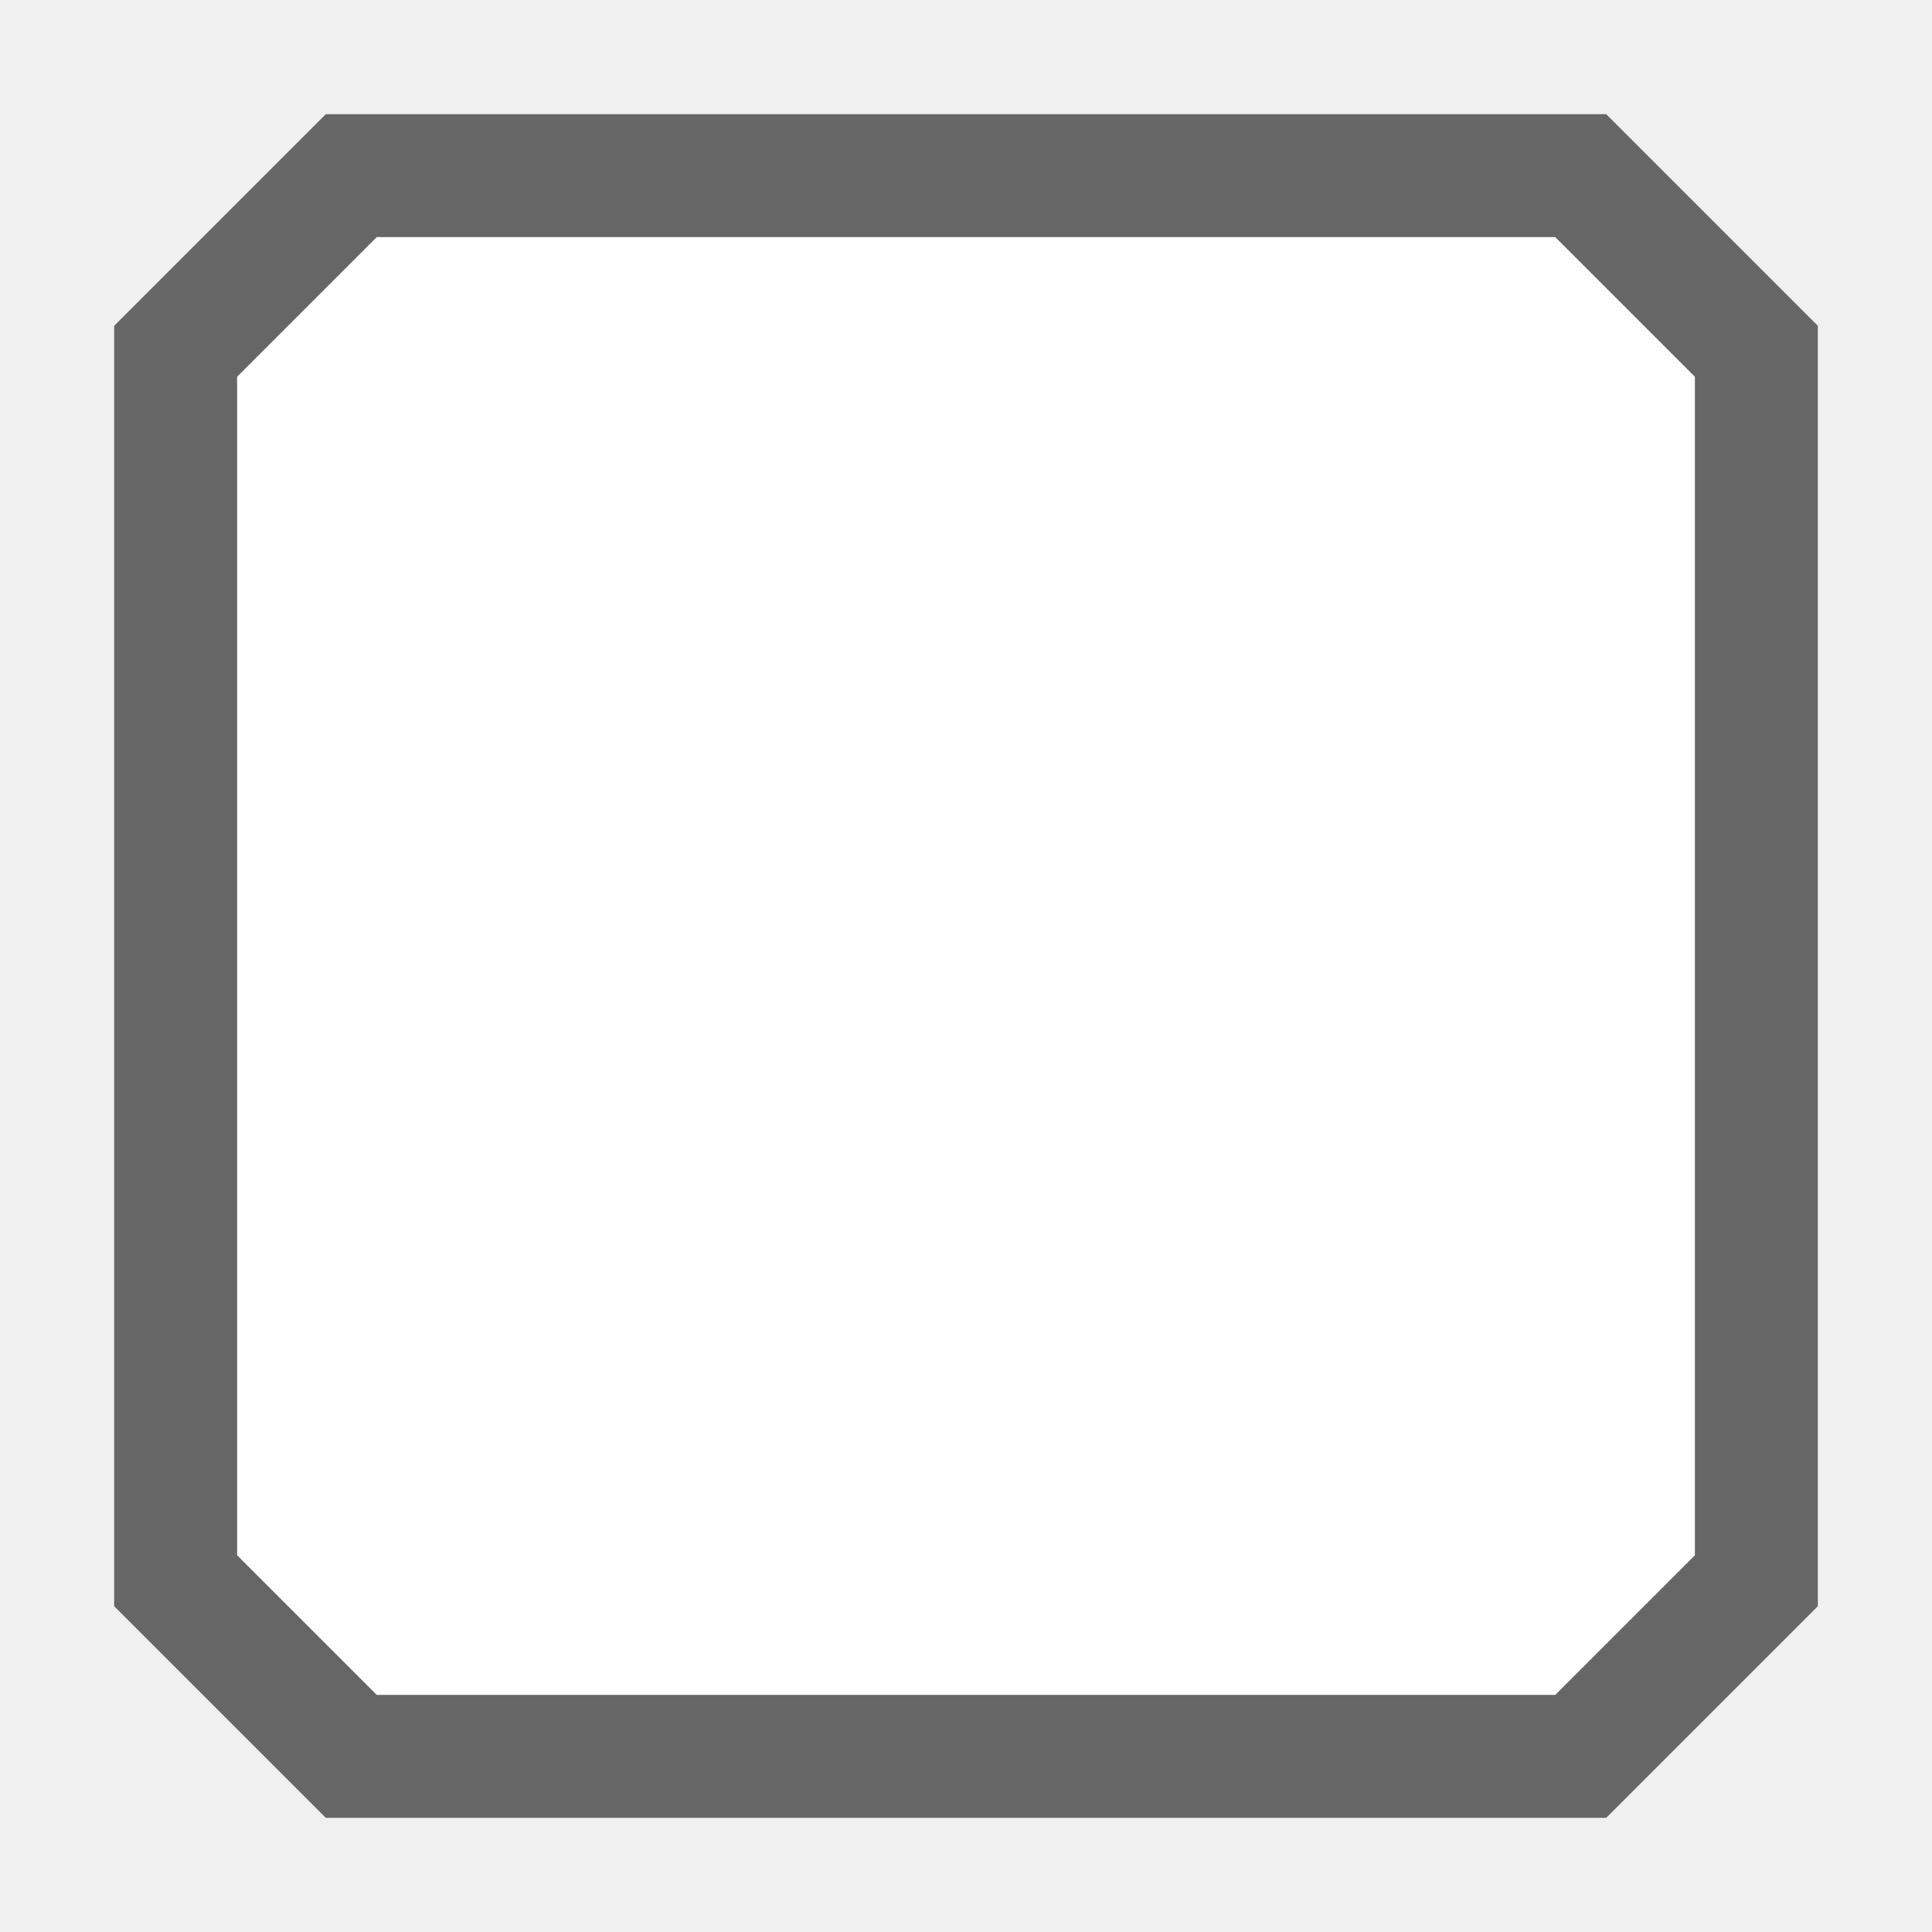
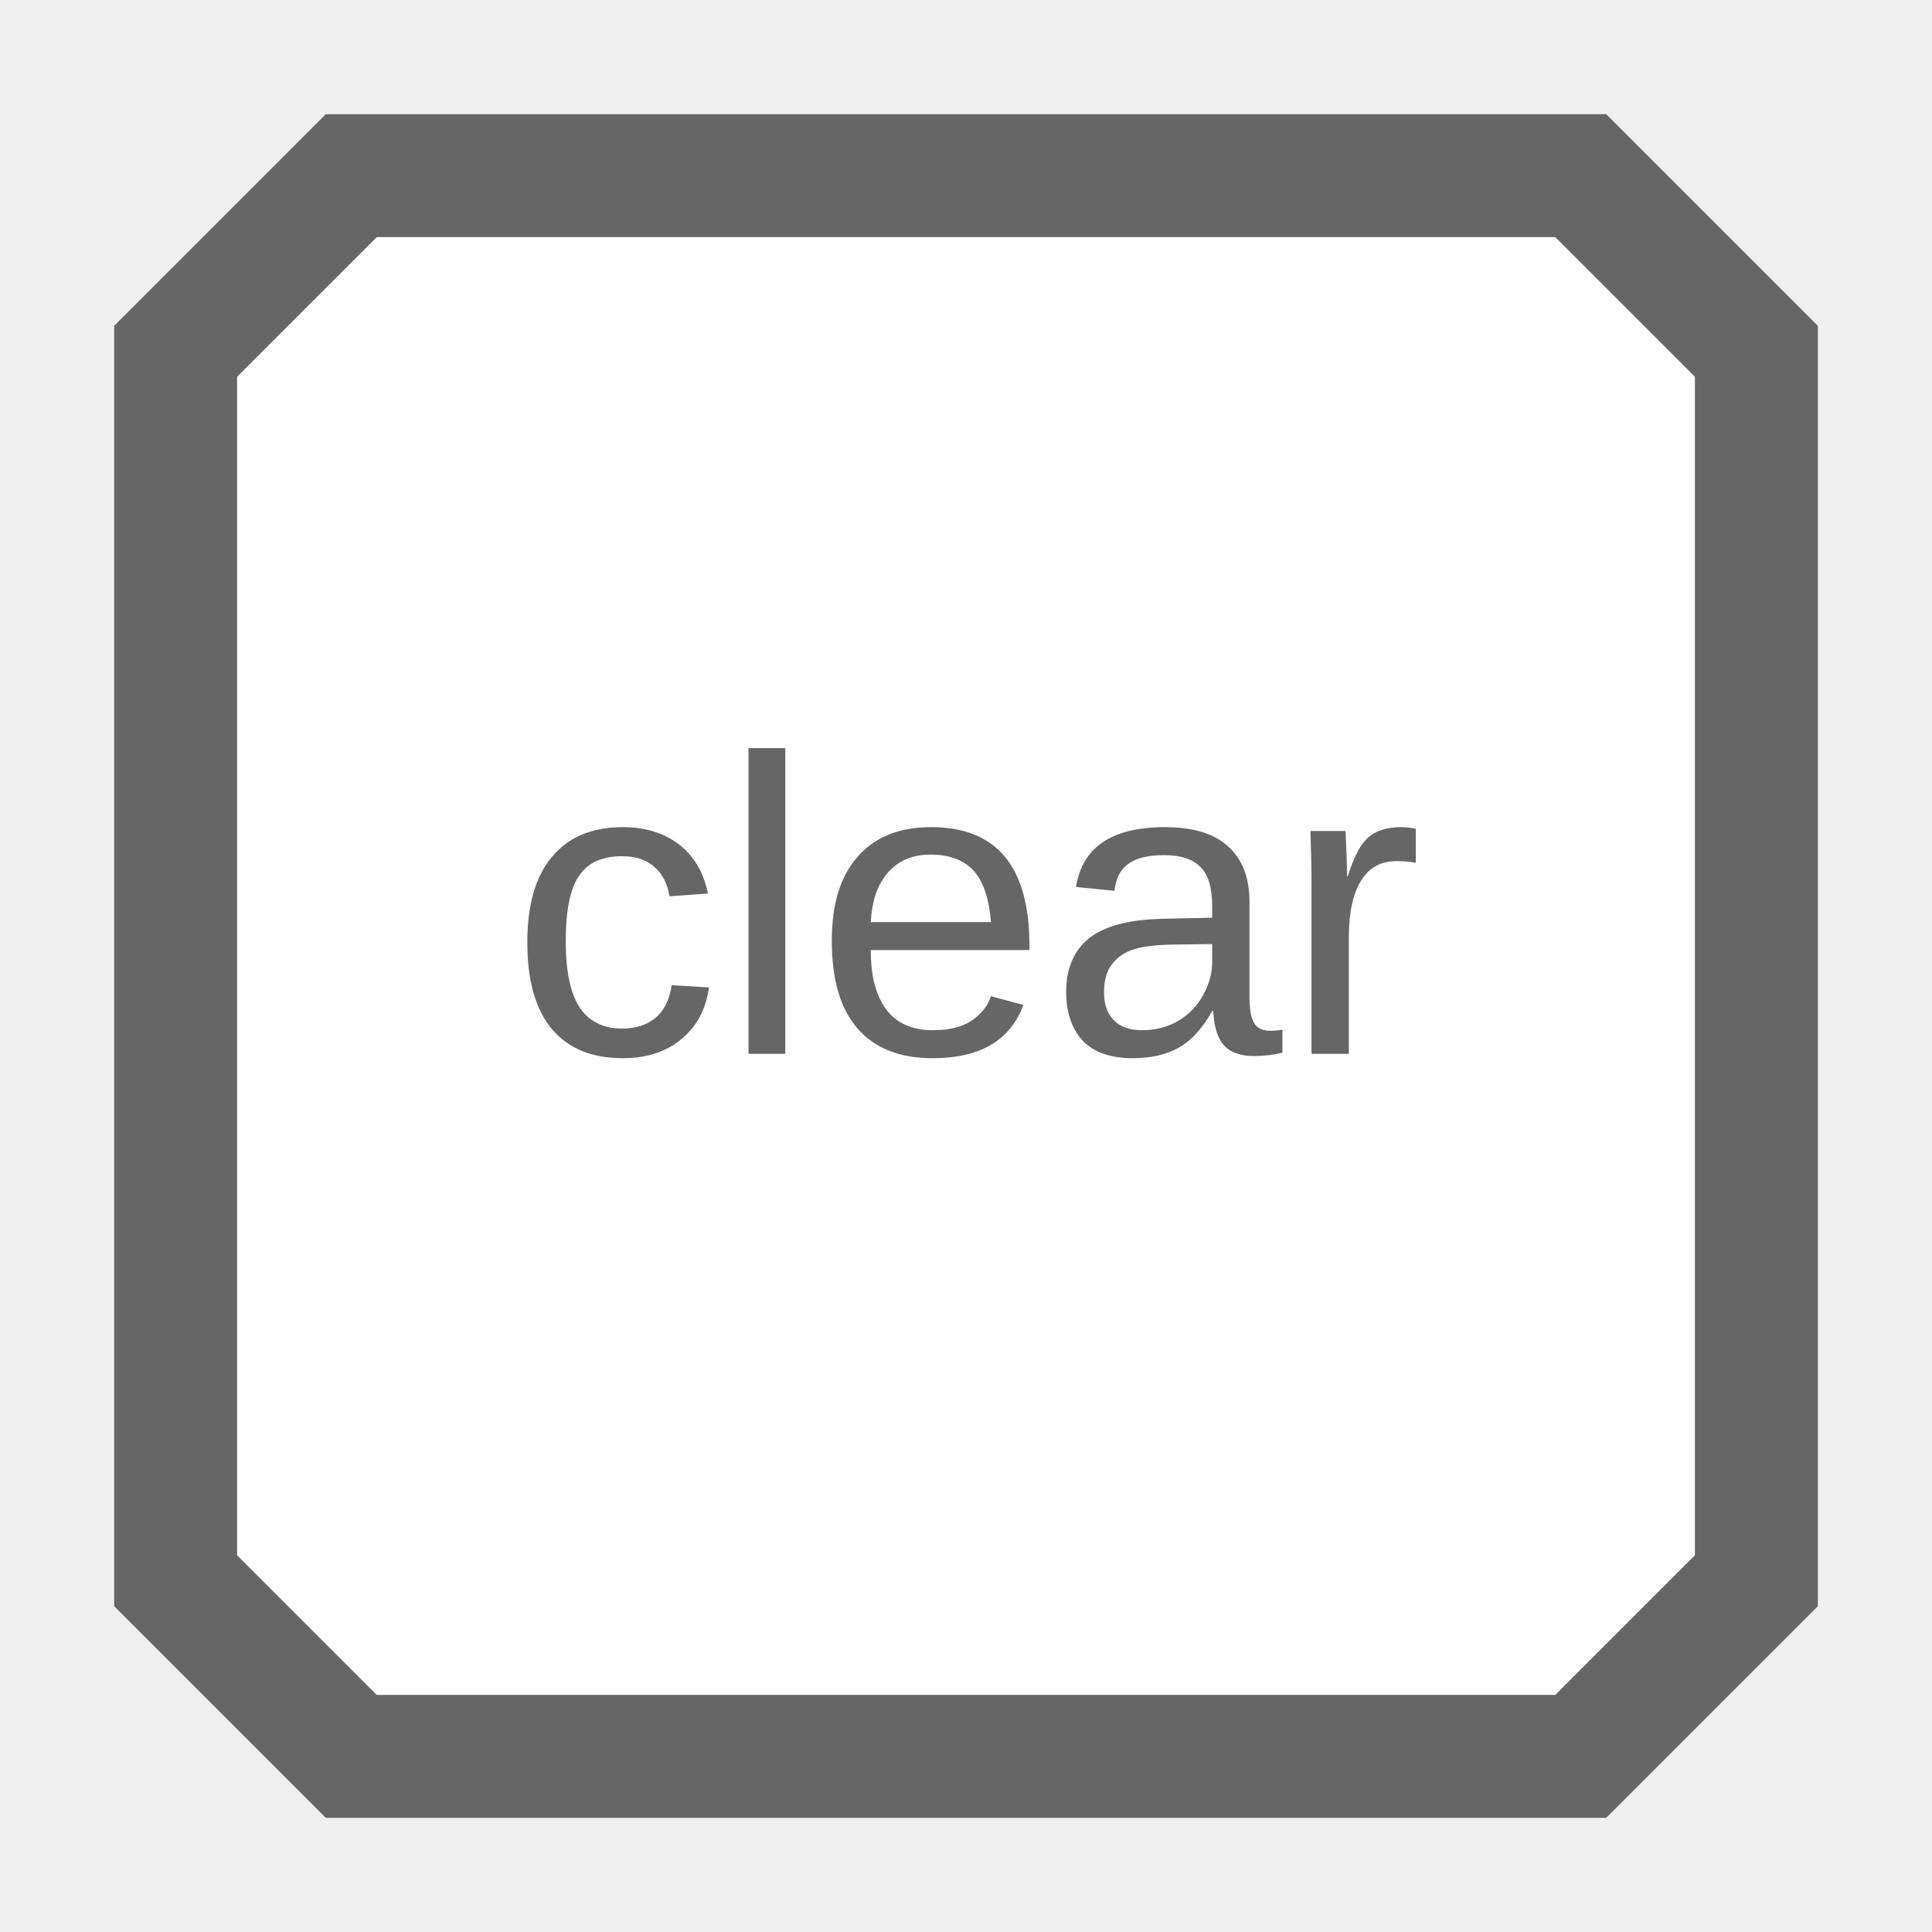
<svg xmlns="http://www.w3.org/2000/svg" enable-background="new 0 0 55 55" height="55px" version="1.1" viewBox="0 0 55 55" width="55px" x="0px" xml:space="preserve" y="0px">
  <g display="block" id="emblem-clear">
    <polygon fill="#ffffff" points="5,10 10,5 45,5 50,10 50,45 45,50 10,50 5,45" stroke="#666666" stroke-linecap="round" stroke-width="3.5" />
+     <text x="27.5" y="30" font-family="Arial" font-size="12" fill="#666666" text-anchor="middle" alignment-baseline="middle">clear</text>
  </g>
</svg>
